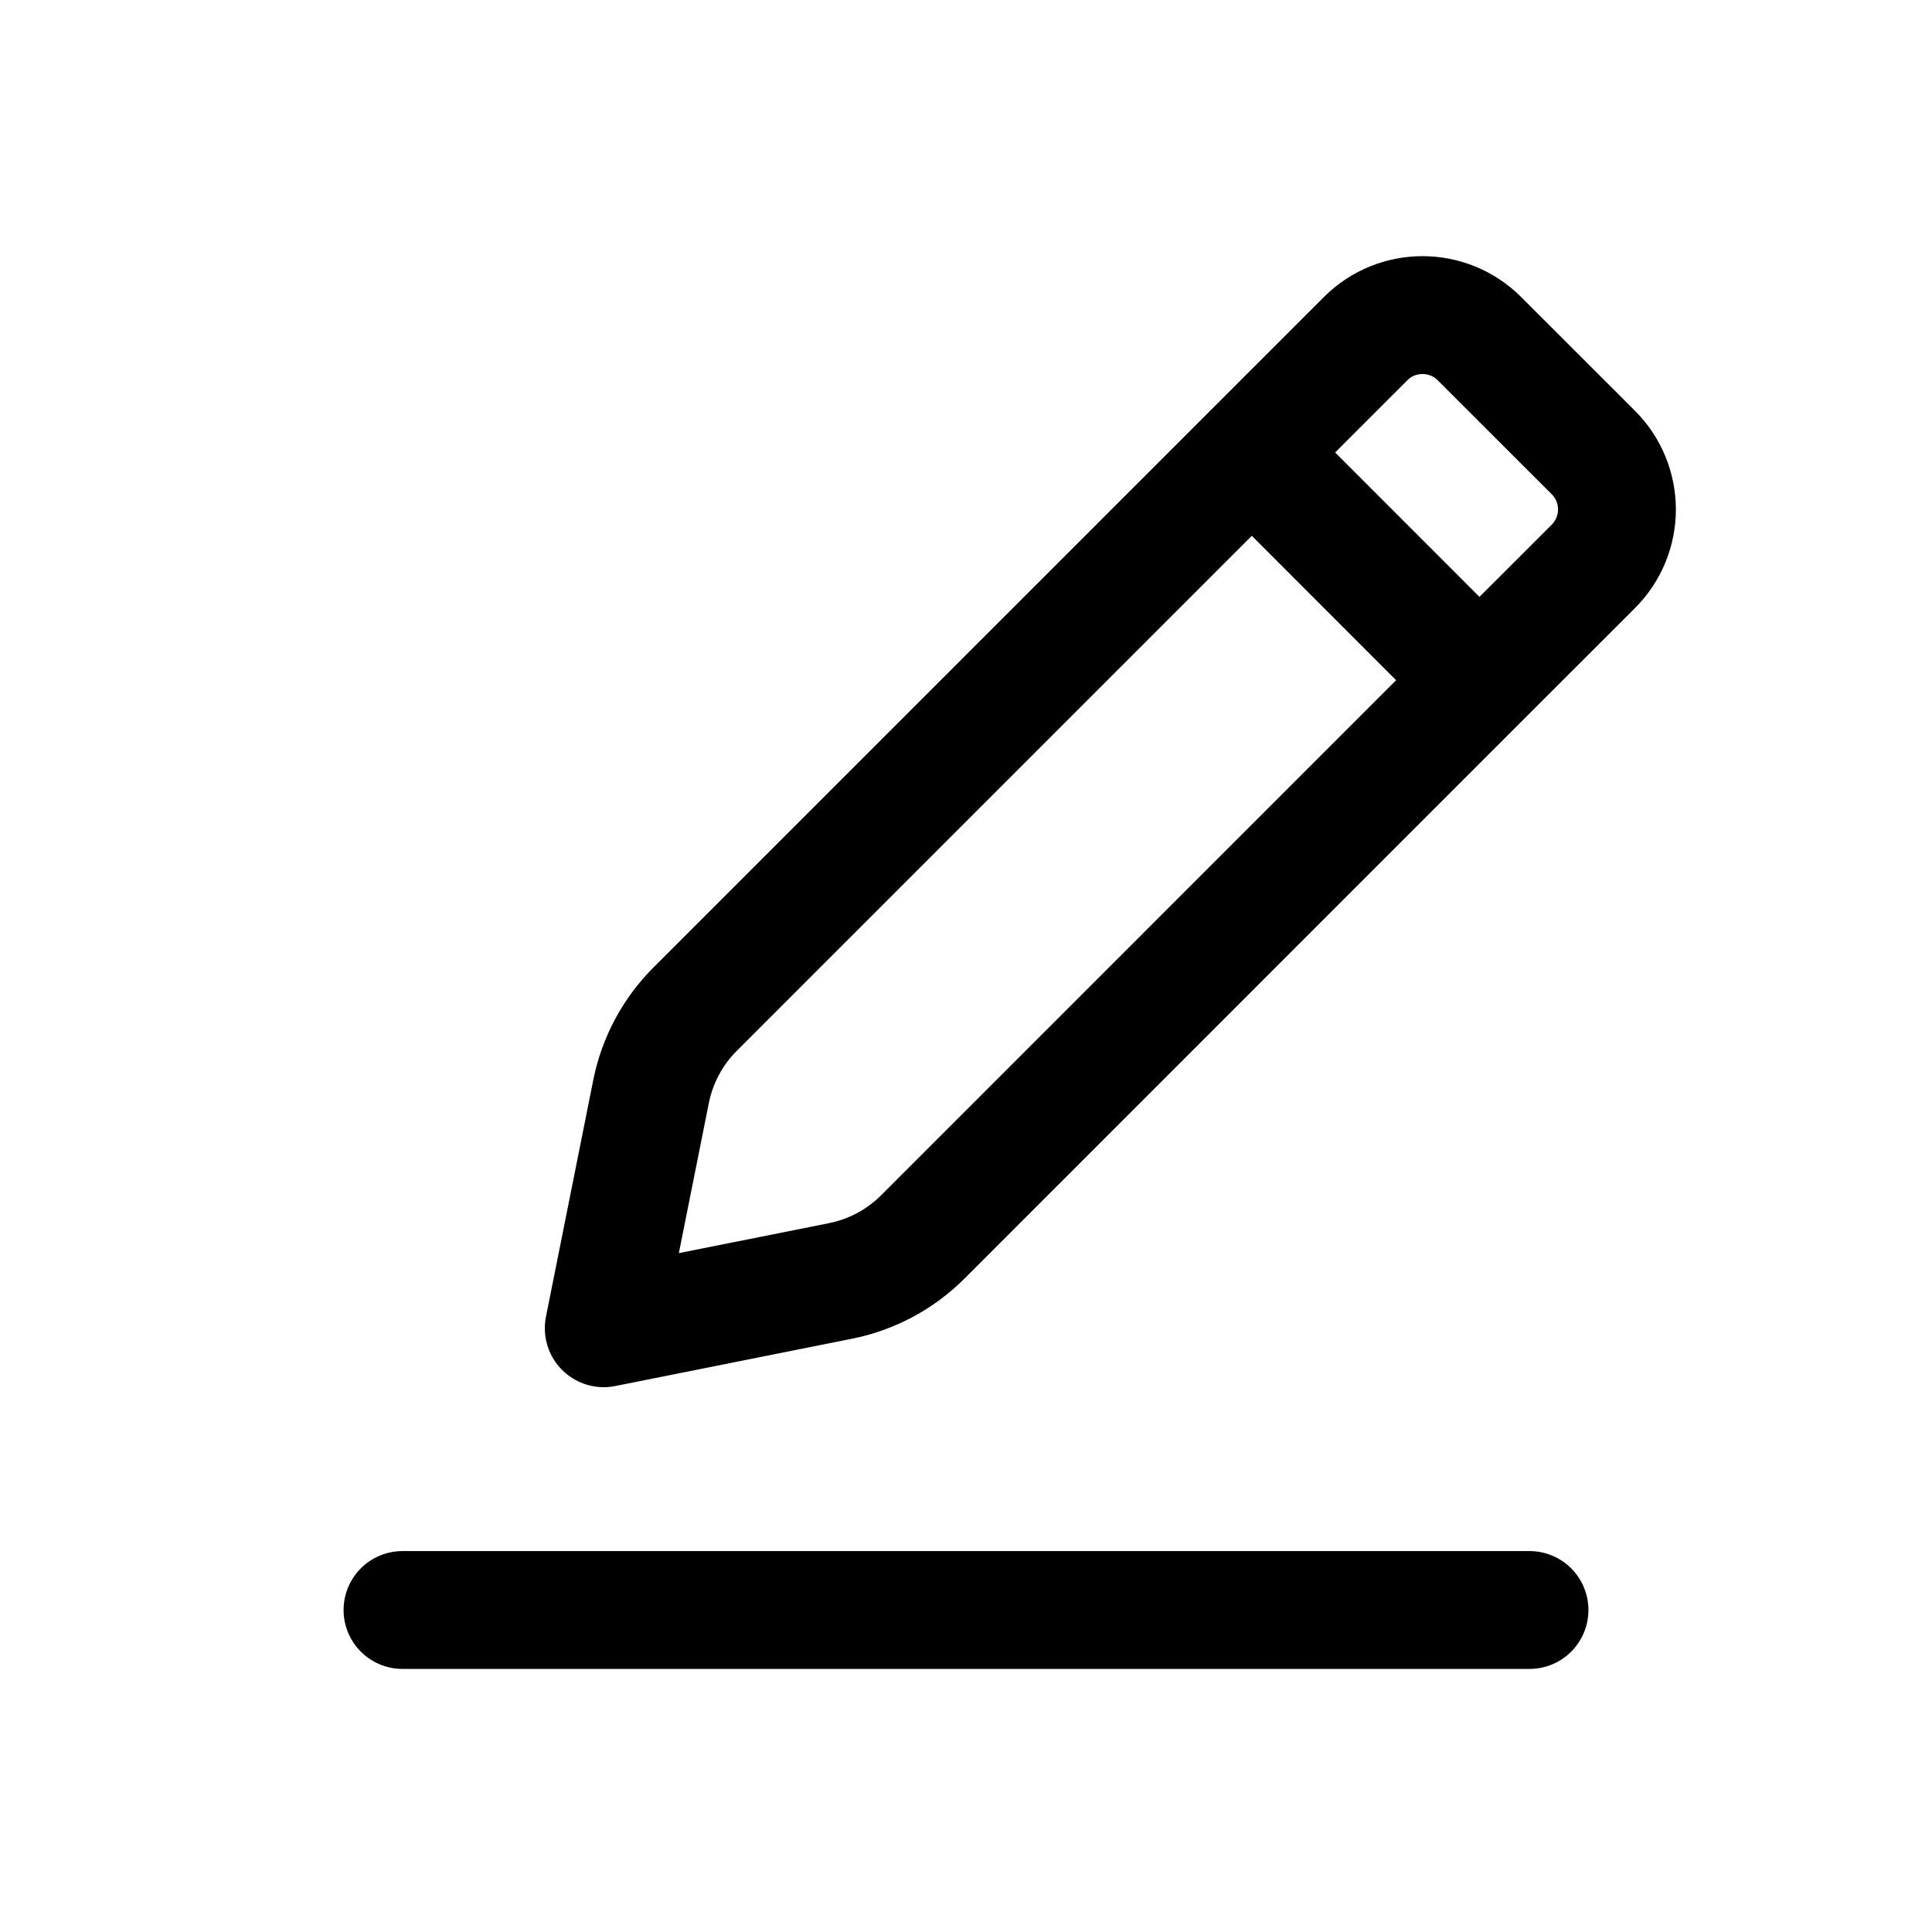
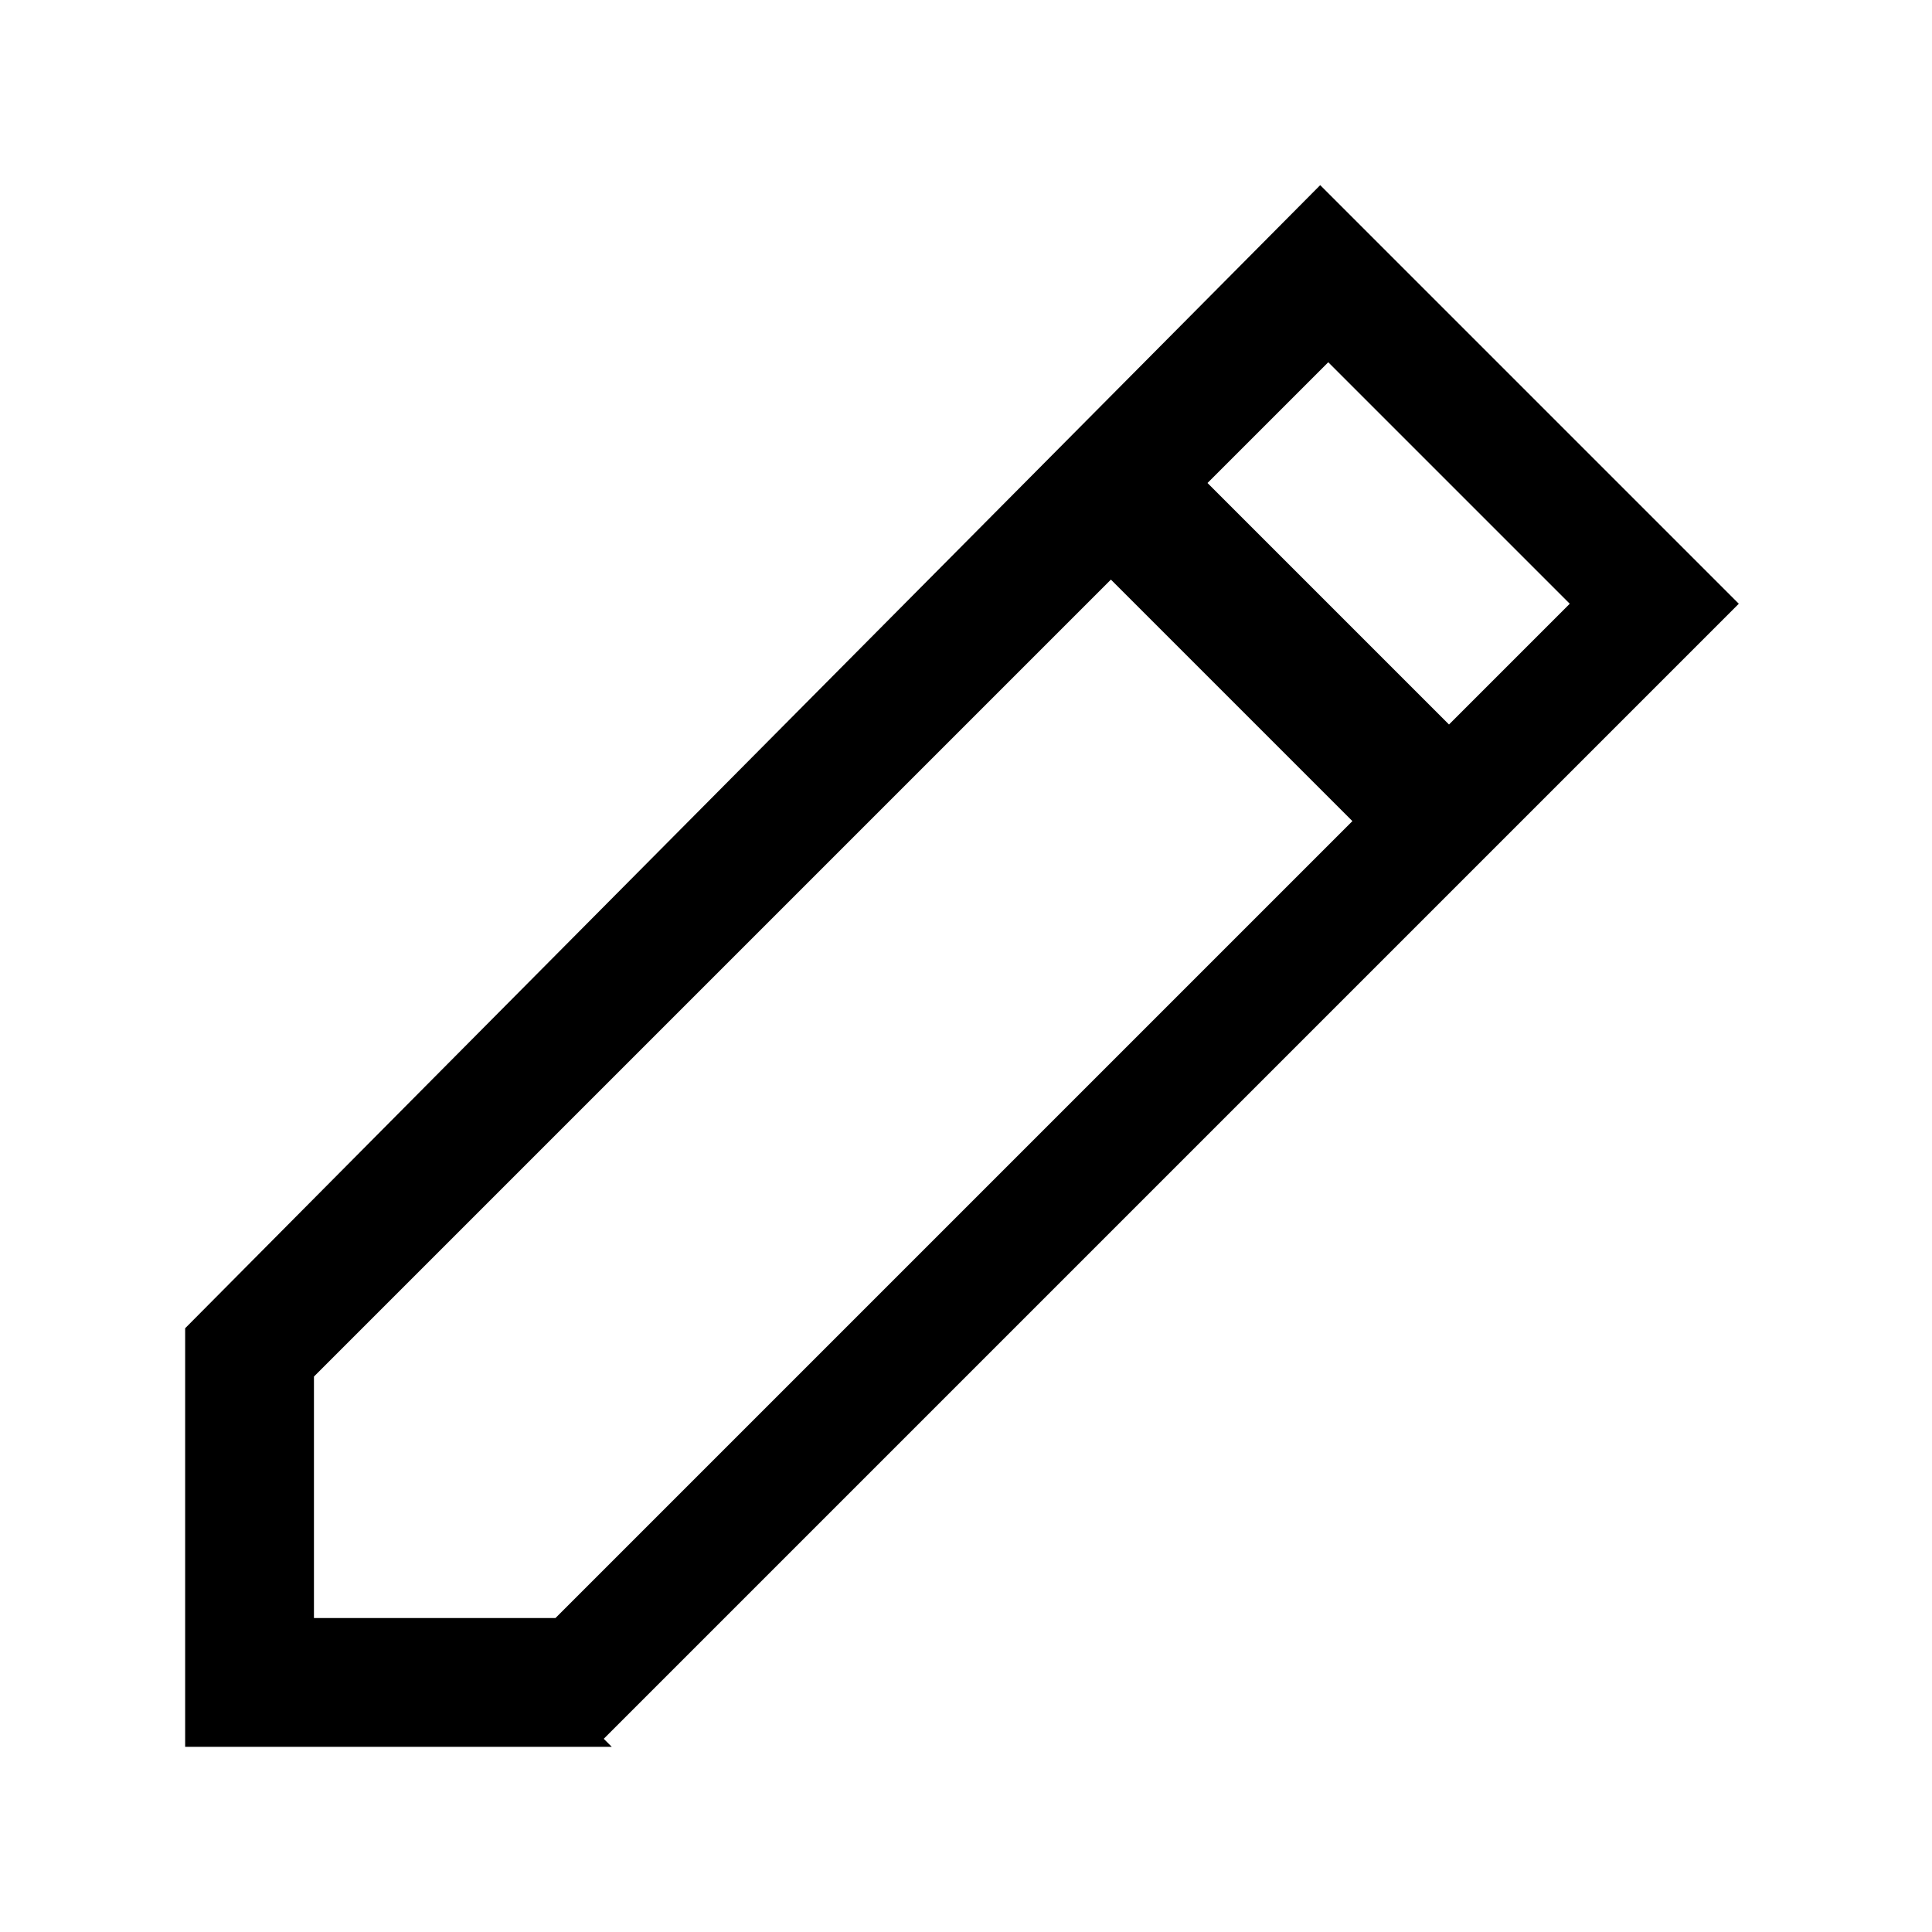
- <svg xmlns="http://www.w3.org/2000/svg" fill="none" viewBox="0 0 24 24">
-   <g stroke="#000" stroke-linecap="round" stroke-linejoin="round" stroke-width="1.464">
-     <path d="m18.378 8.45-6.914 6.915a2 2 0 0 1-1.022.547L7.5 16.5l.588-2.942a2 2 0 0 1 .547-1.022l6.915-6.915m2.828 2.829 1.415-1.414a1 1 0 0 0 0-1.415l-1.415-1.414a1 1 0 0 0-1.414 0L15.55 5.621m2.828 2.829L15.55 5.62M5 20h14" />
-   </g>
+ <svg xmlns="http://www.w3.org/2000/svg" data-name="Layer 1" viewBox="0 0 24 24">
+   <path d="M7.6 21.7H2.3v-5.2L16.4 2.3l5.2 5.2L7.5 21.6Zm-3.7-1.6h3l9.9-9.9-3-3-9.9 9.9v3ZM15 6l3 3 1.5-1.5-3-3L15 6Z" style="fill:#000;stroke-width:0" />
</svg>
